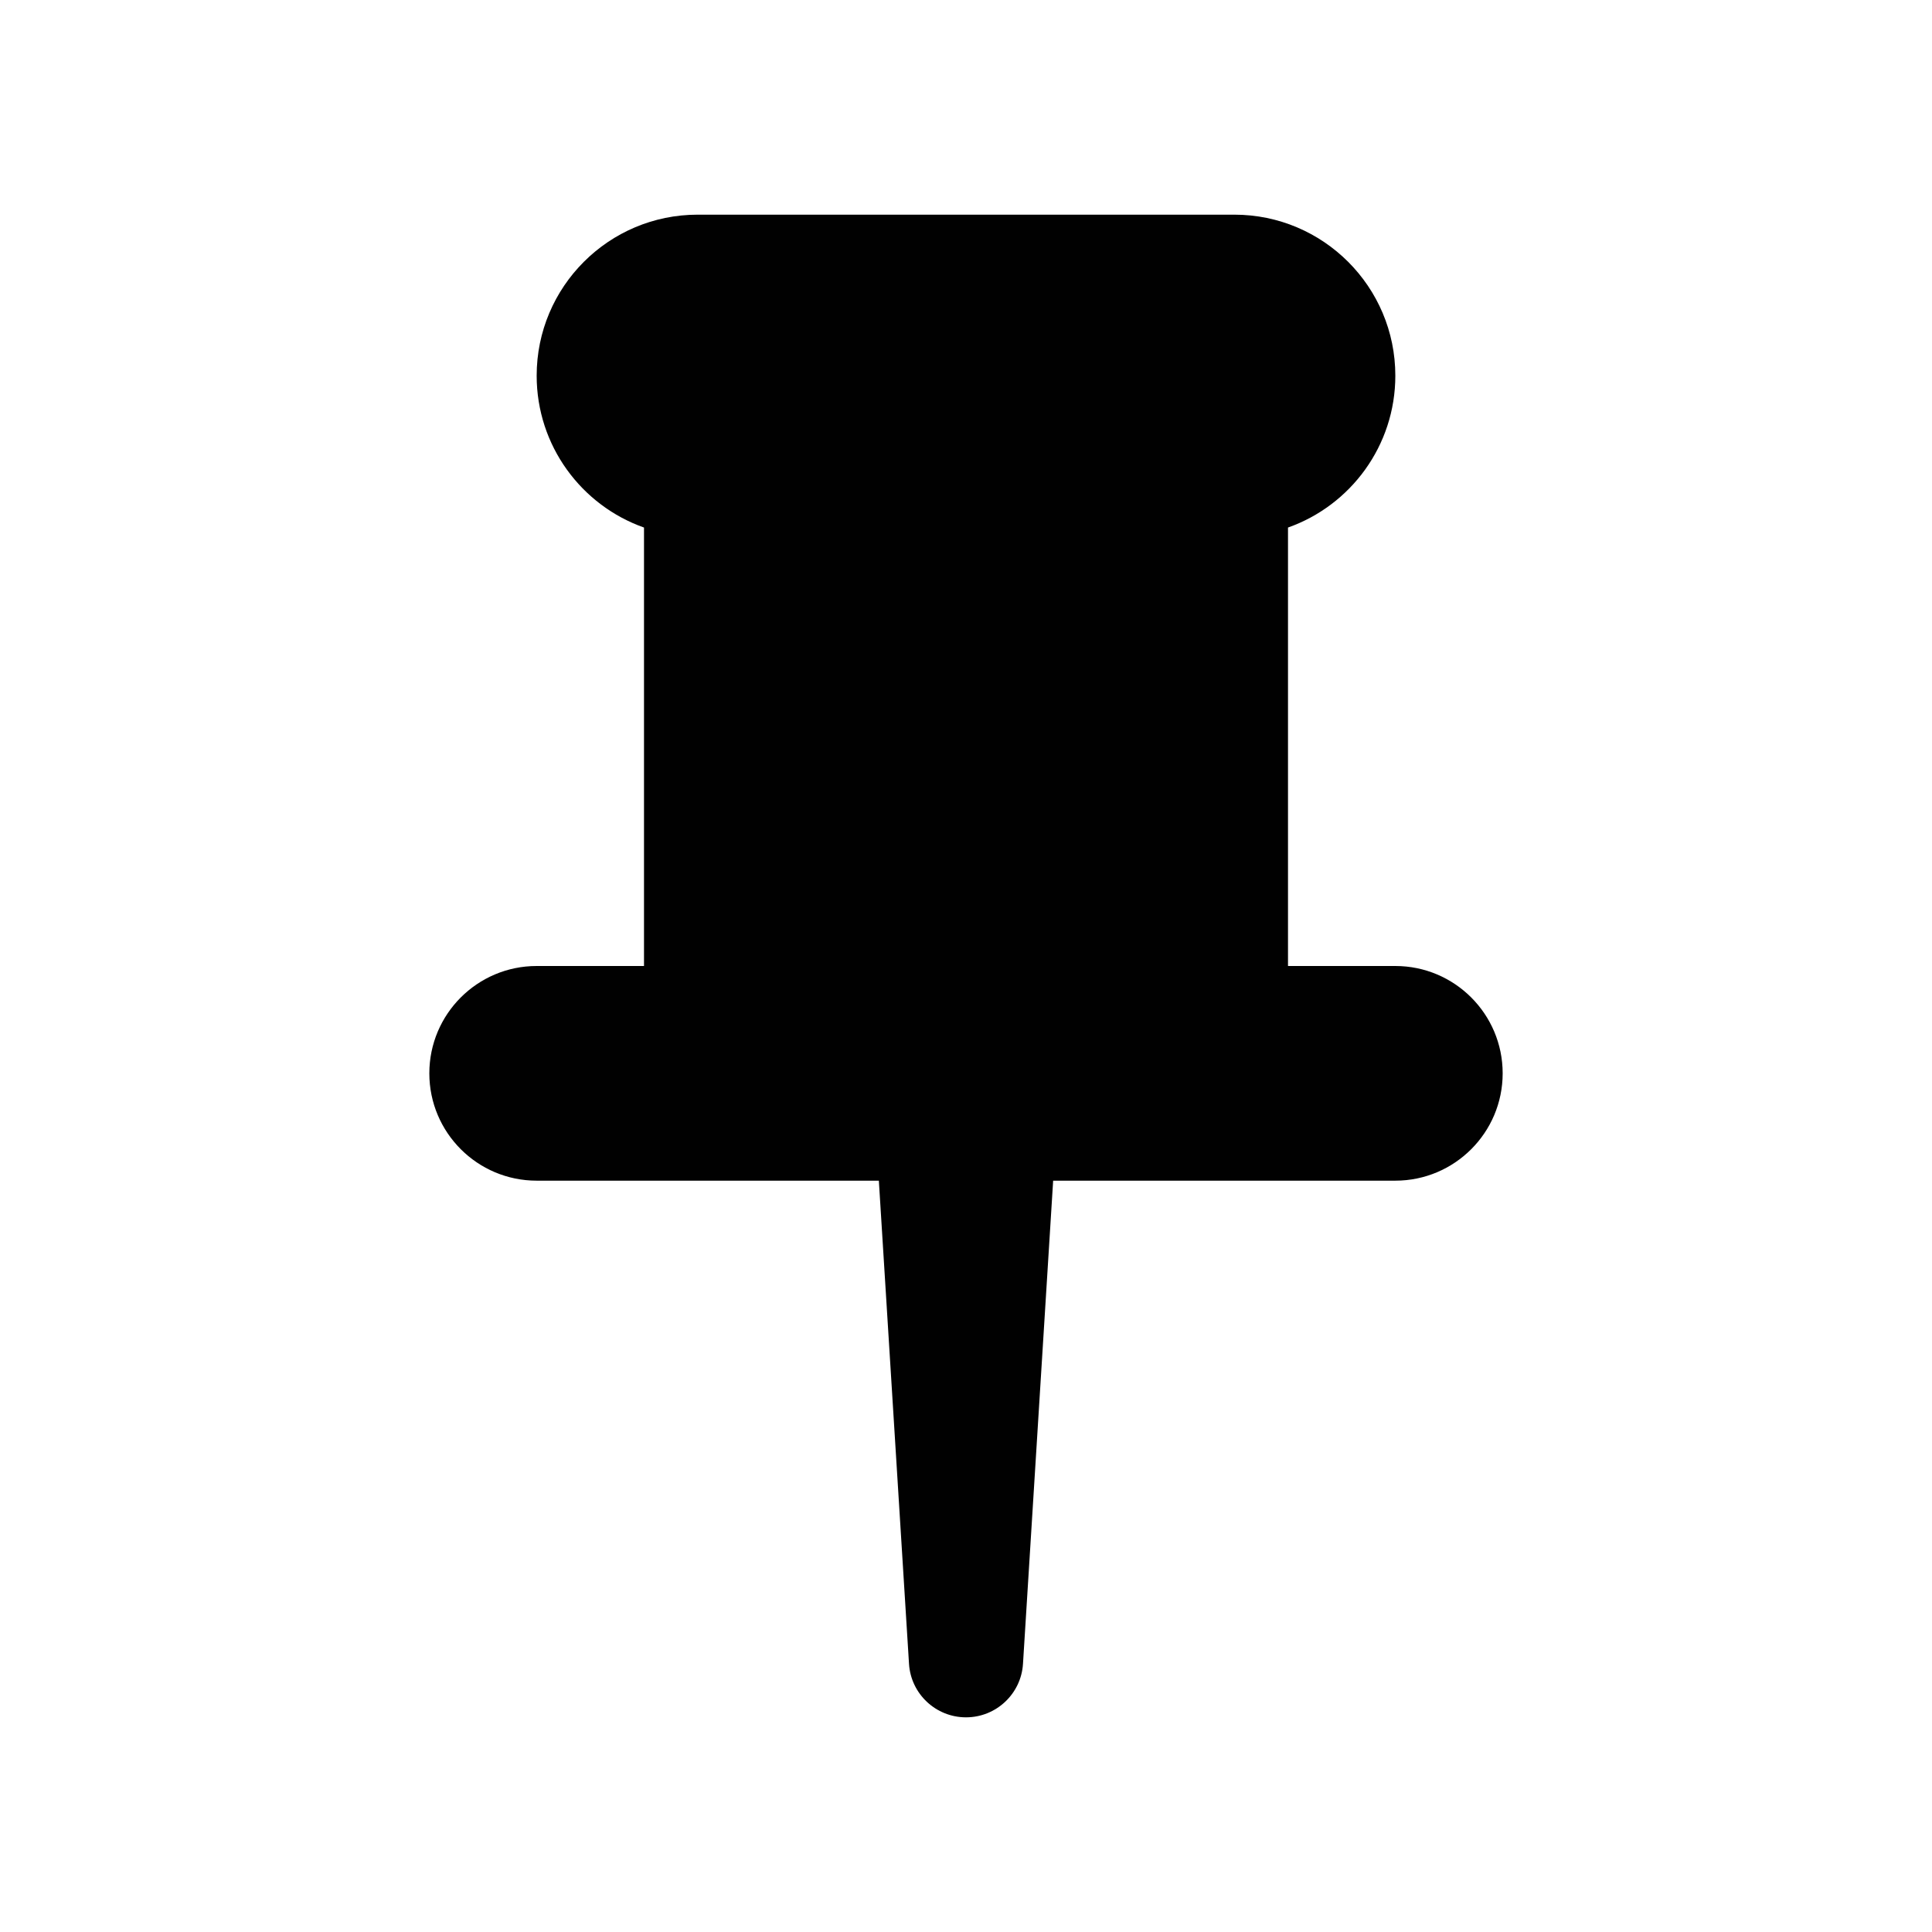
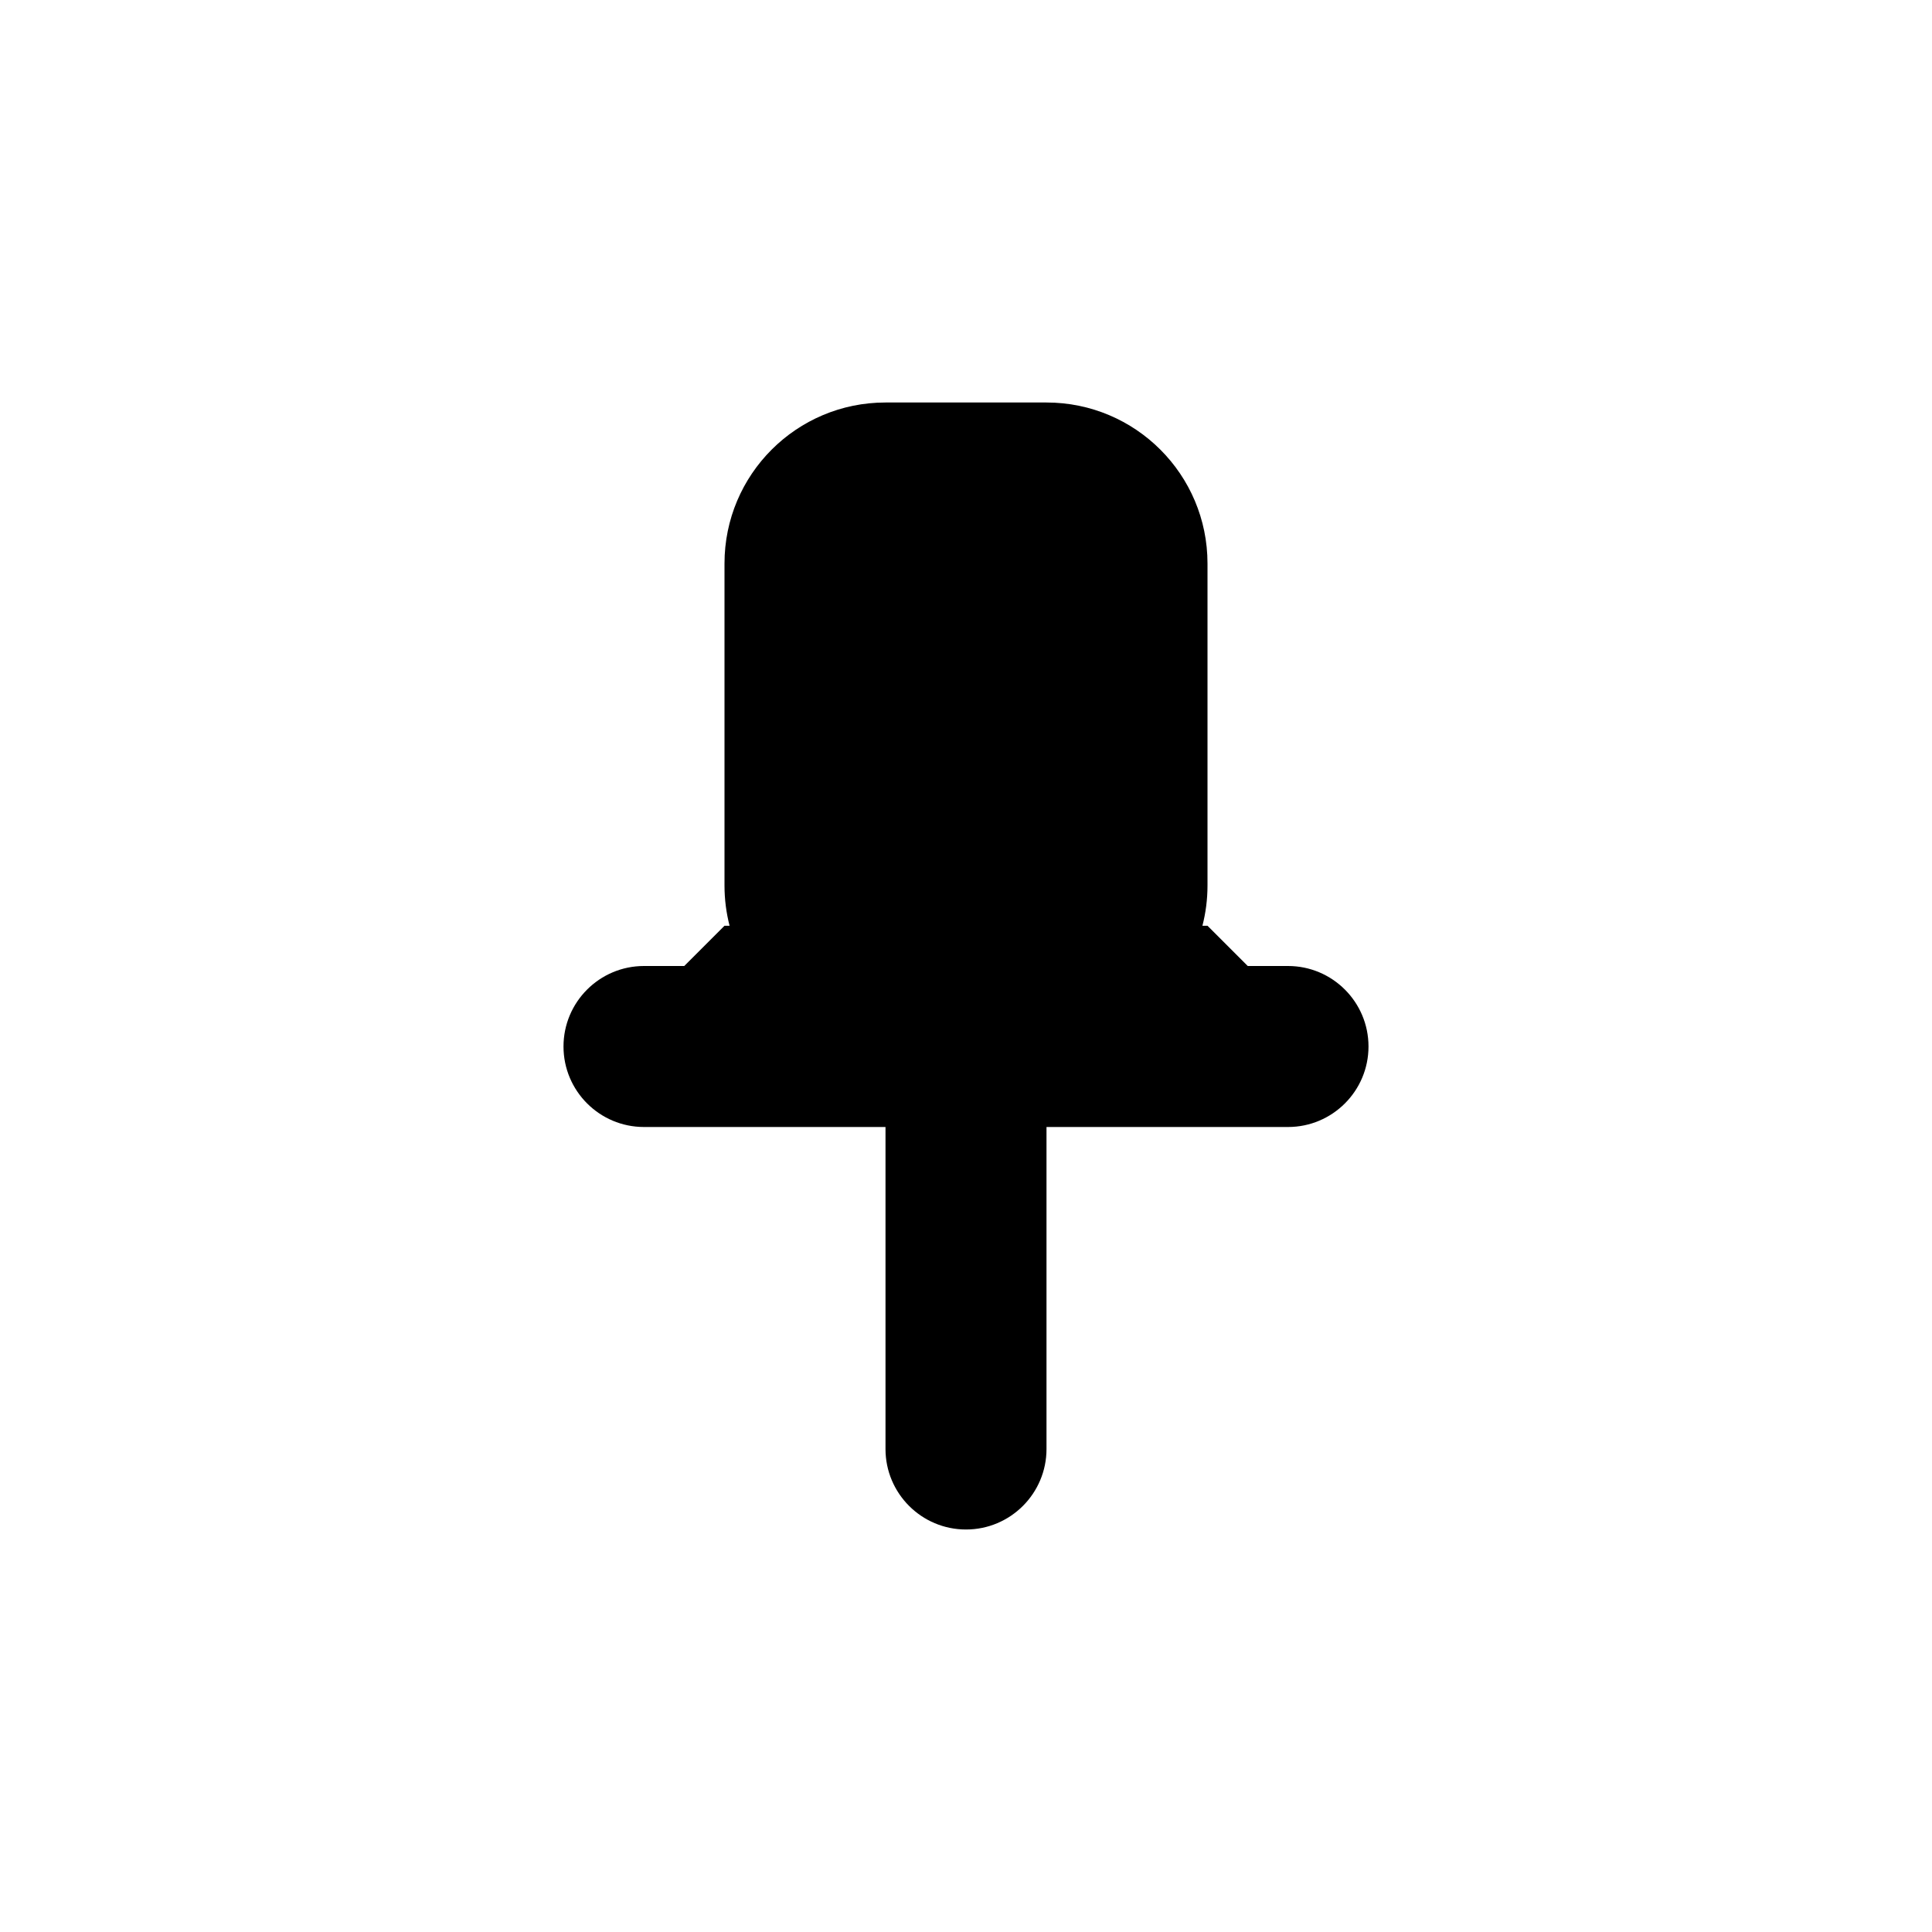
- <svg xmlns="http://www.w3.org/2000/svg" width="18px" height="18px" viewBox="0 0 18 18" version="1.1">
-   <defs />
-   <g id="pin" stroke="none" stroke-width="1" fill="none" fill-rule="evenodd">
-     <path d="M12,4.915 L12,9 L13,9 C13.552,9 14,9.448 14,10 C14,10.552 13.552,11 13,11 L9.812,11 L9.531,15.501 C9.514,15.781 9.281,16 9,16 C8.719,16 8.486,15.781 8.469,15.501 L8.188,11 L5,11 C4.448,11 4,10.552 4,10 C4,9.448 4.448,9 5,9 L6,9 L6,4.915 C5.417,4.709 5,4.153 5,3.5 C5,2.672 5.672,2 6.5,2 L11.5,2 C12.328,2 13,2.672 13,3.5 C13,4.153 12.583,4.709 12,4.915 Z" id="Combined-Shape" fill="#010101" />
+ <svg xmlns="http://www.w3.org/2000/svg" width="24px" height="24px" viewBox="0 0 24 24" version="1.1">
+   <g>
+     <path d="M11,14 L8,14 C7.448,14 7,13.552 7,13 C7,12.448 7.448,12 8,12 L8.5,12 L9,11.5 L9.063,11.5 C9.022,11.34 9,11.173 9,11 L9,7 C9,5.895 9.895,5 11,5 L13,5 C14.105,5 15,5.895 15,7 L15,11 C15,11.173 14.978,11.34 14.937,11.5 L15,11.5 L15.5,12 L16,12 C16.552,12 17,12.448 17,13 C17,13.552 16.552,14 16,14 L13,14 L13,18 C13,18.552 12.552,19 12,19 C11.448,19 11,18.552 11,18 L11,14 Z" />
  </g>
</svg>
